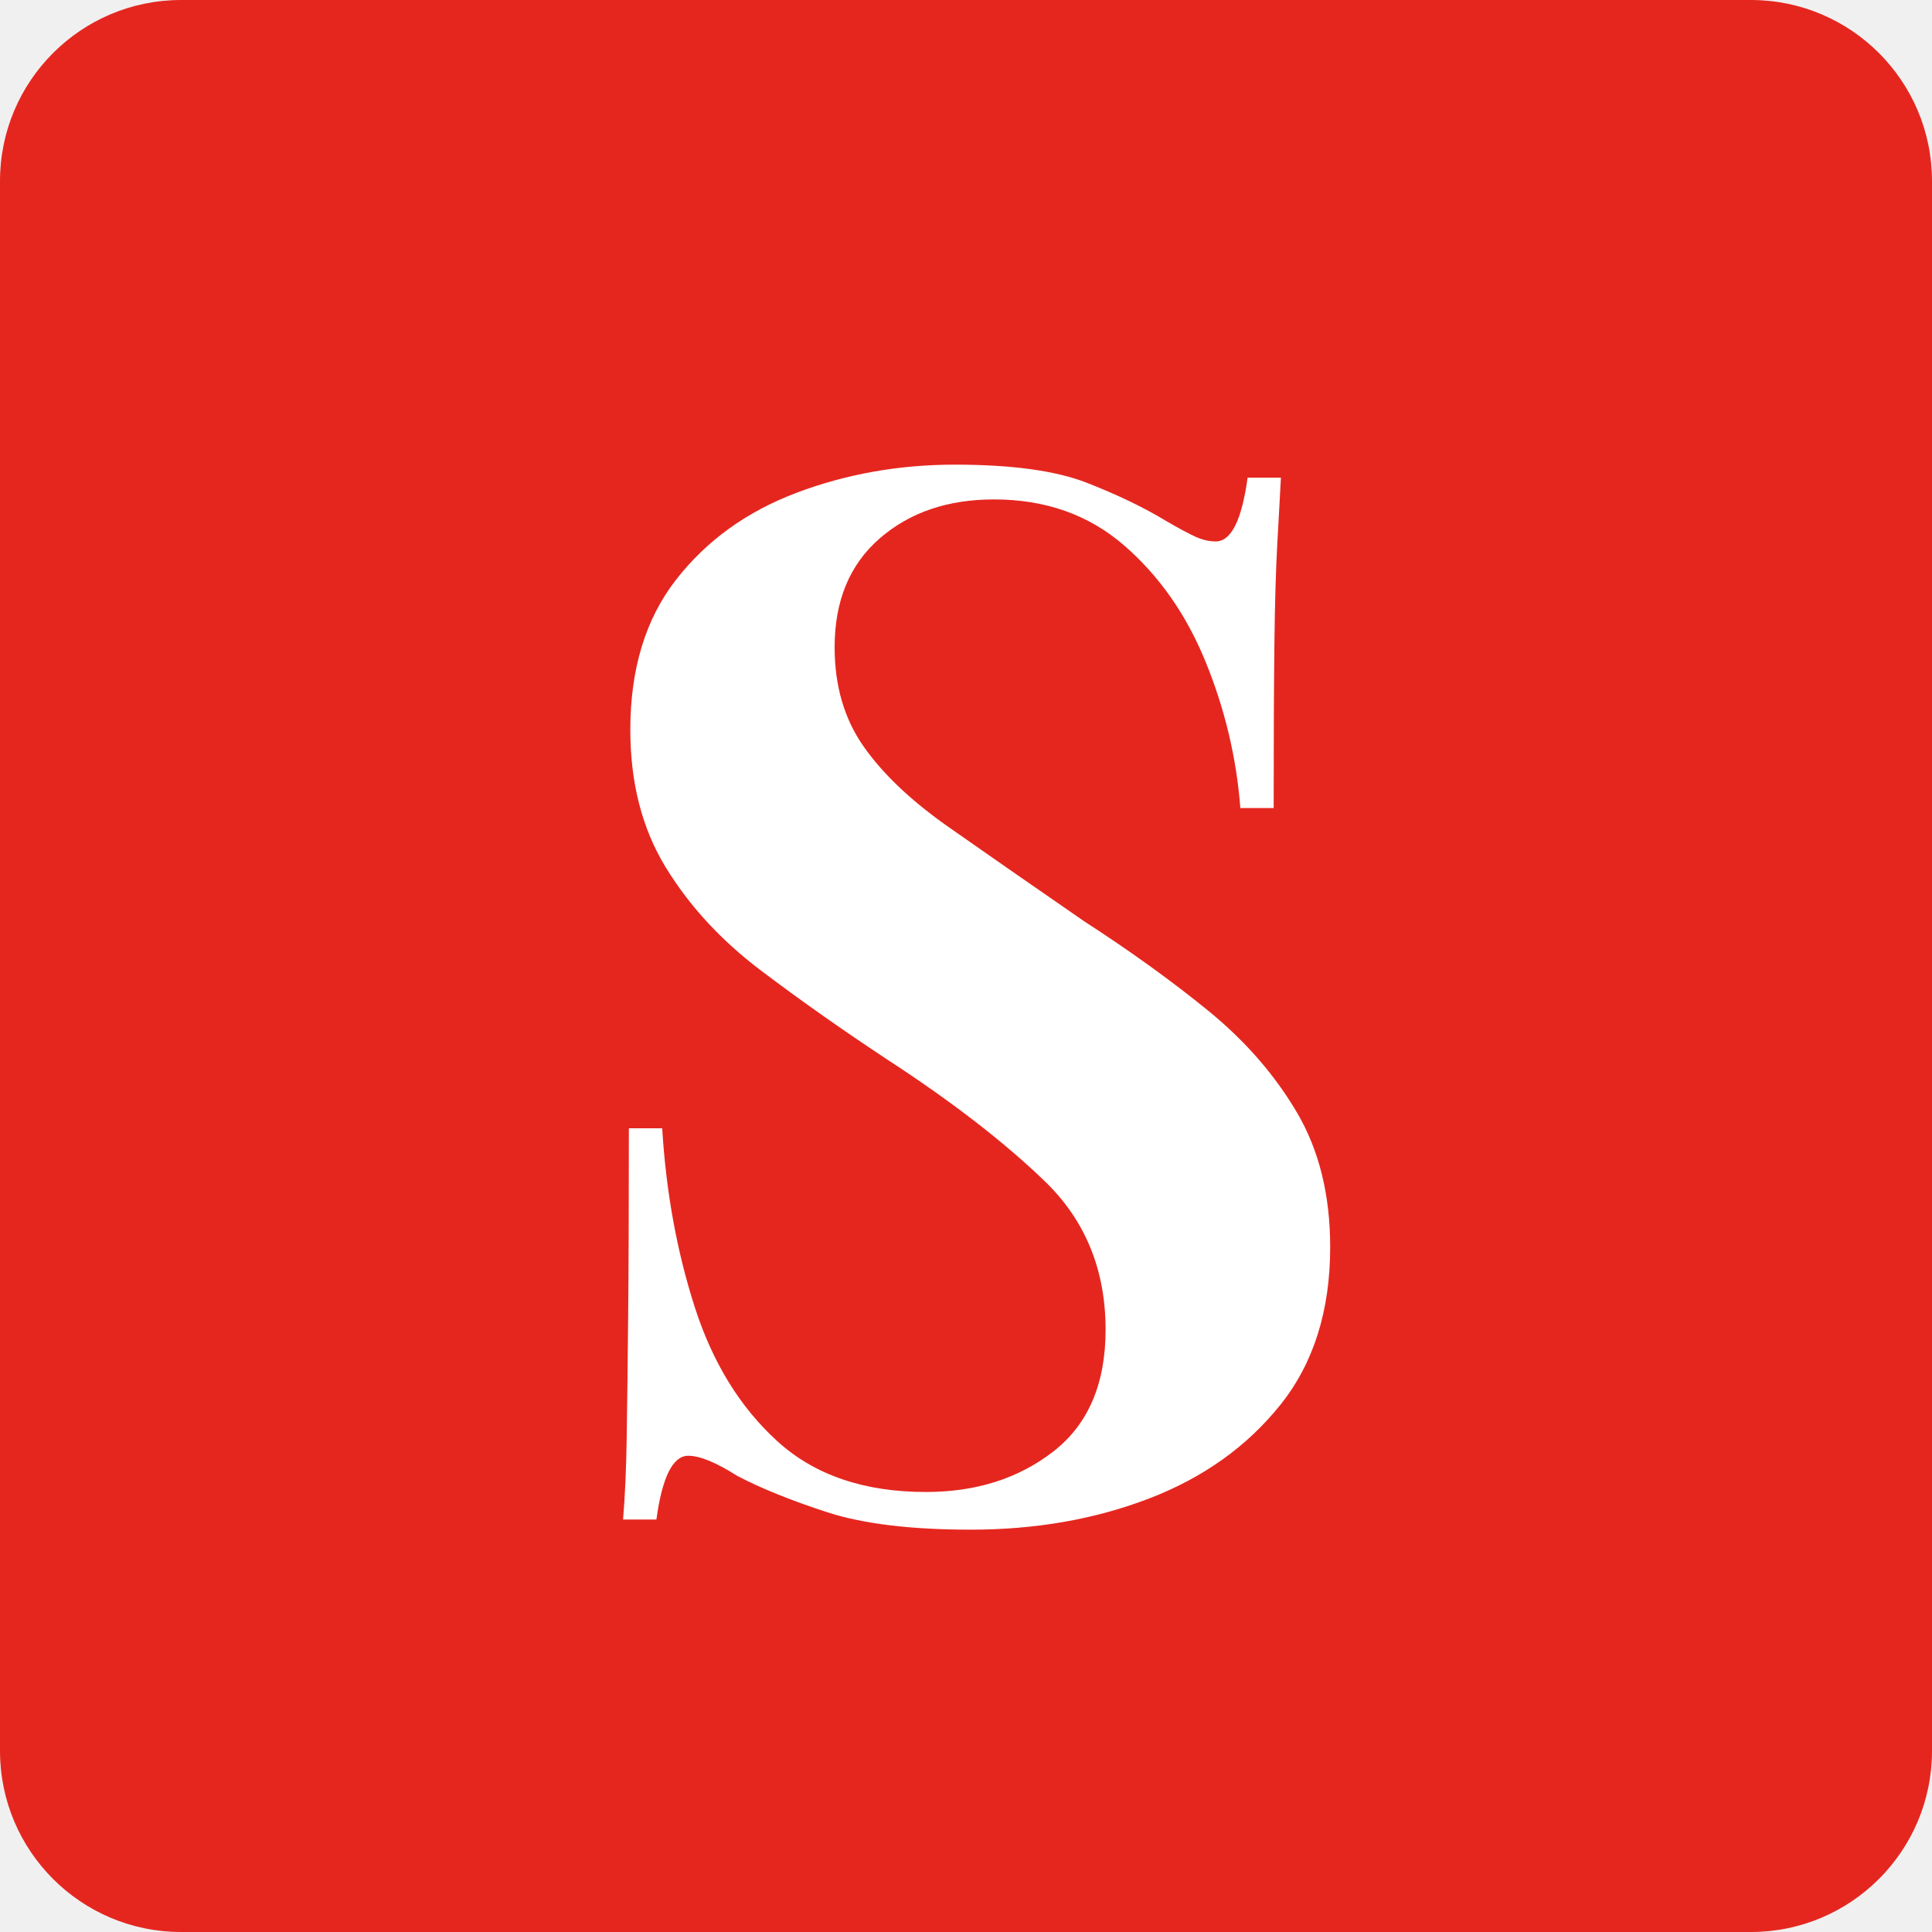
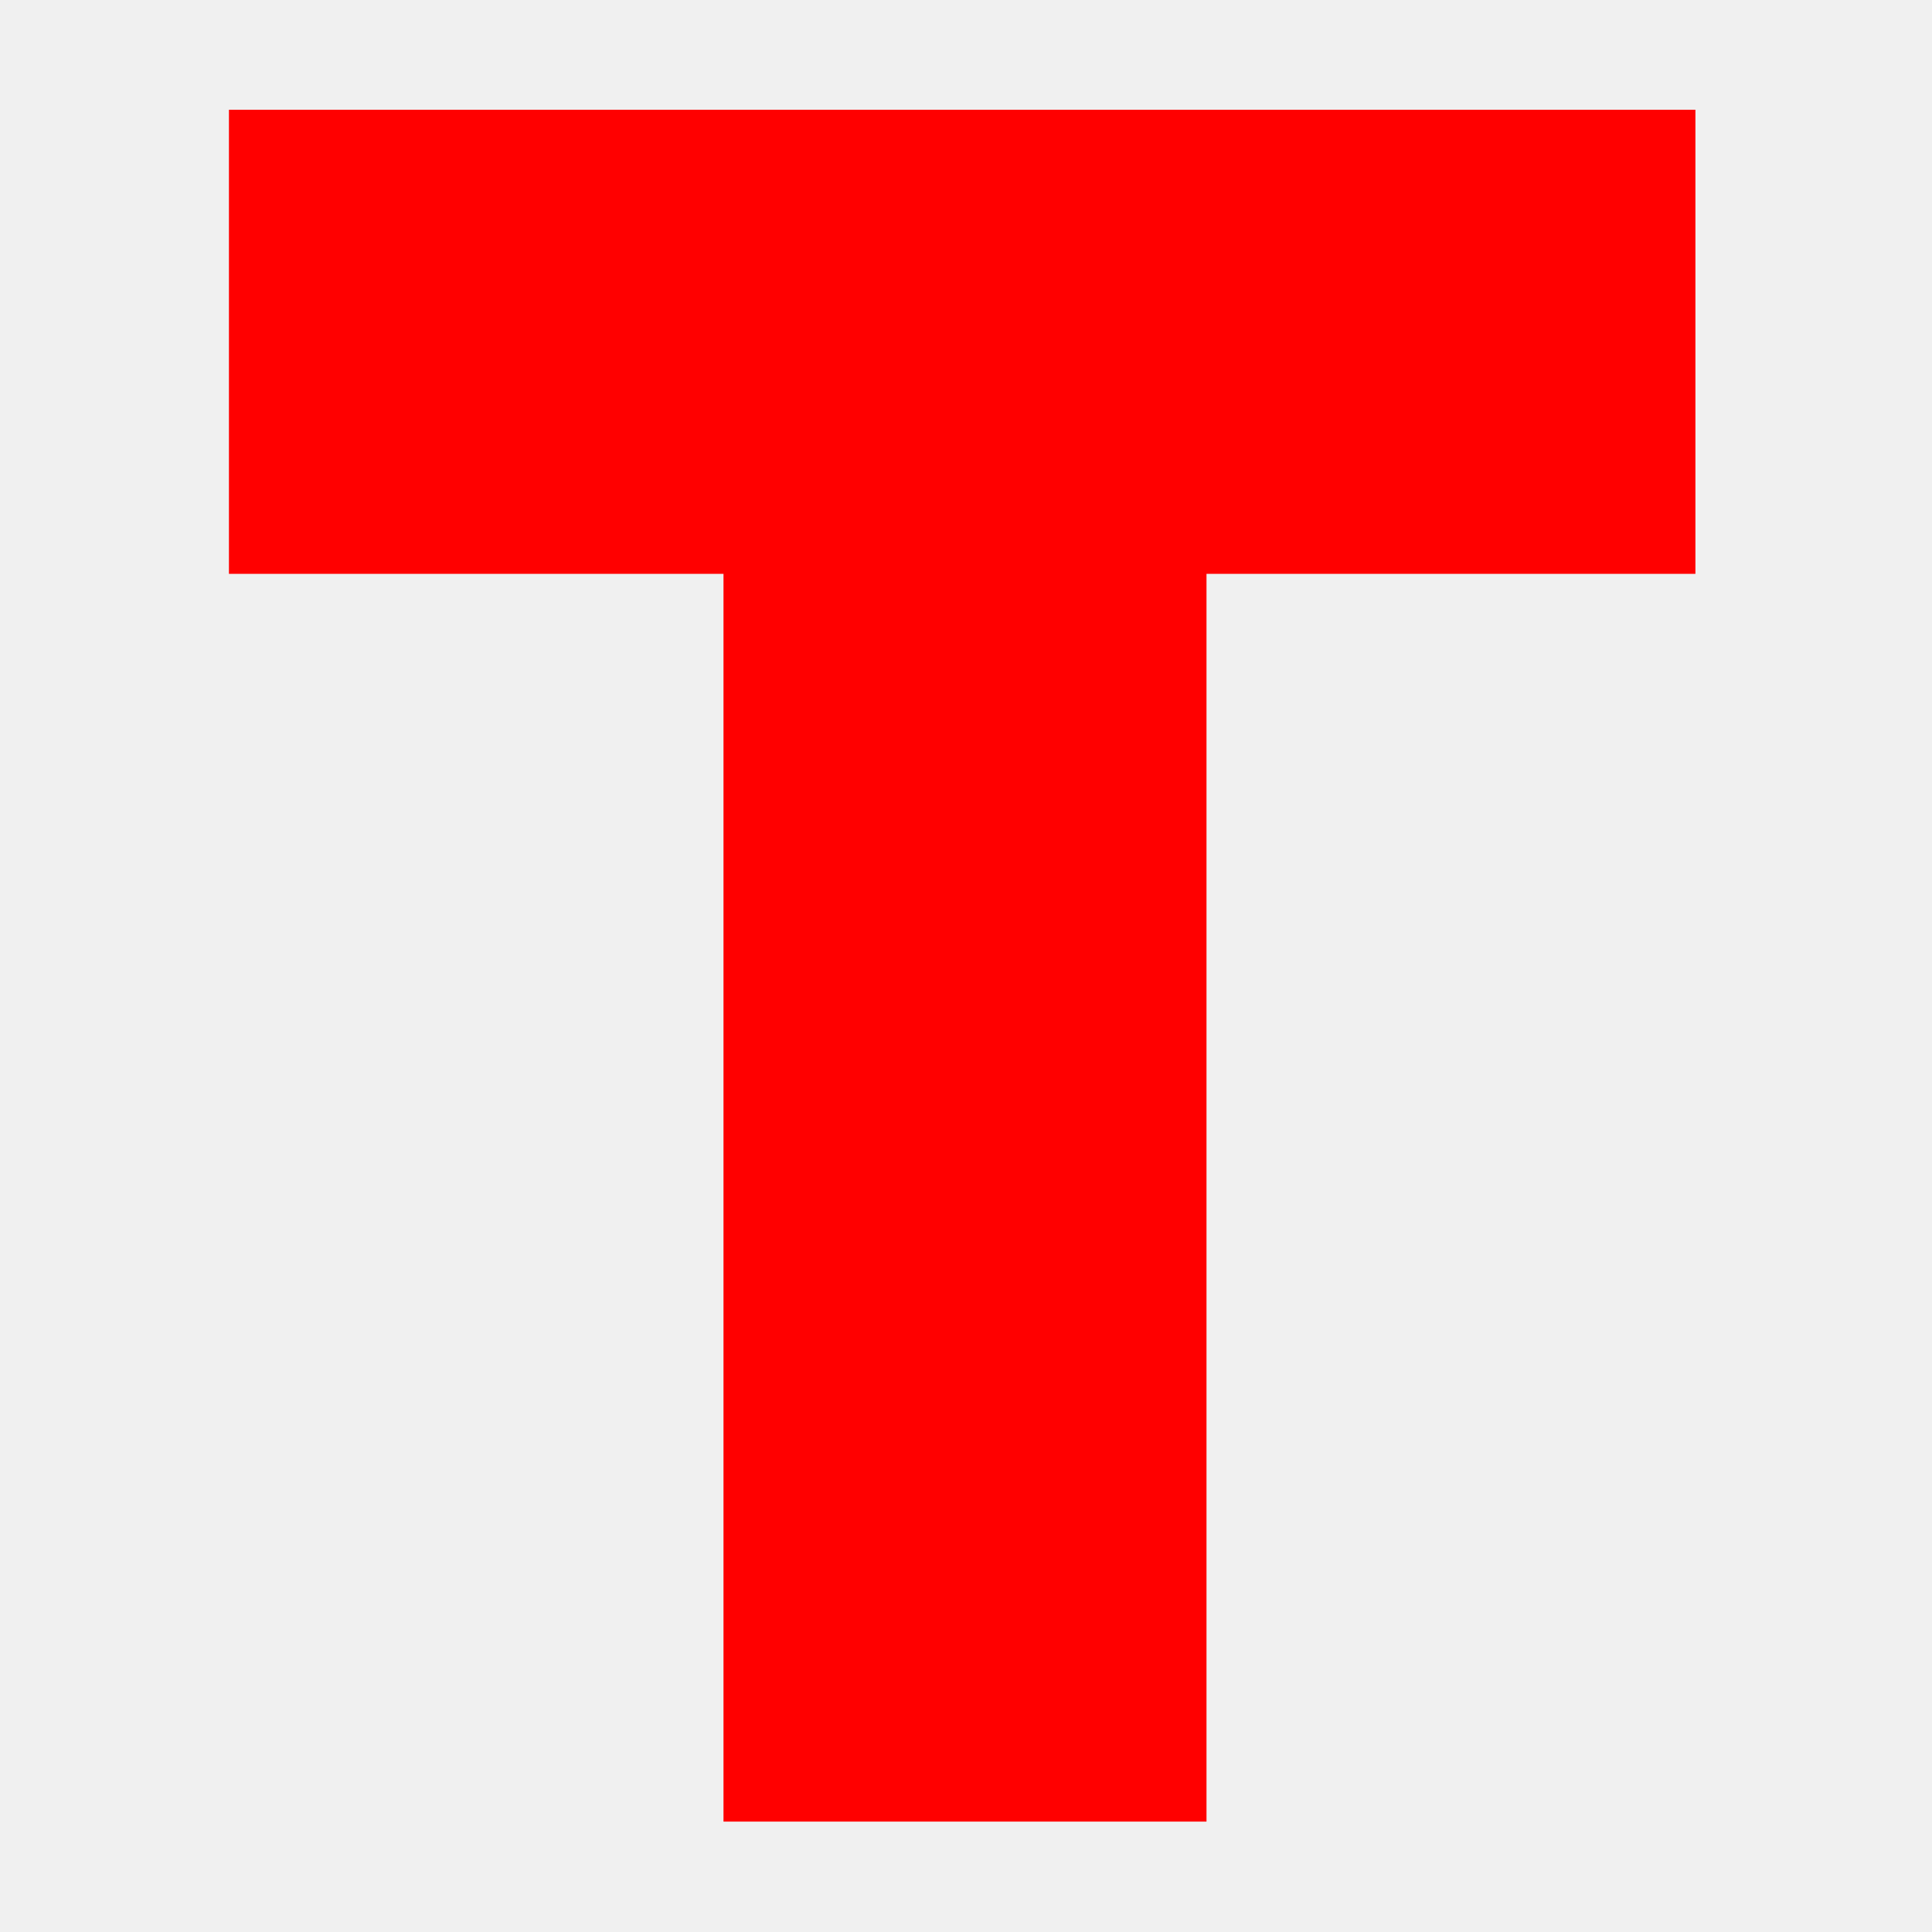
- <svg xmlns="http://www.w3.org/2000/svg" width="32px" height="32px" viewBox="0 0 32 32" version="1.1">
-   <g id="Page-1" stroke="none" stroke-width="1" fill="none" fill-rule="evenodd">
-     <g id="Group">
-       <rect id="Rectangle" fill="#E5261F" x="0" y="0" width="32" height="32" rx="3" />
-       <path d="M16.08,25.336 C17.152,25.336 18.136,25.164 19.032,24.82 C19.928,24.476 20.652,23.96 21.204,23.272 C21.756,22.584 22.032,21.712 22.032,20.656 C22.032,19.792 21.848,19.048 21.48,18.424 C21.112,17.8 20.624,17.24 20.016,16.744 C19.408,16.248 18.72,15.752 17.952,15.256 C17.072,14.648 16.324,14.128 15.708,13.696 C15.092,13.264 14.624,12.82 14.304,12.364 C13.984,11.908 13.824,11.36 13.824,10.72 C13.824,9.952 14.072,9.352 14.568,8.92 C15.064,8.488 15.696,8.272 16.464,8.272 C17.312,8.272 18.028,8.524 18.612,9.028 C19.196,9.532 19.648,10.176 19.968,10.96 C20.288,11.744 20.48,12.552 20.544,13.384 L20.544,13.384 L21.096,13.384 C21.096,12.264 21.1,11.36 21.108,10.672 C21.116,9.984 21.132,9.428 21.156,9.004 L21.17,8.757 C21.188,8.437 21.203,8.155 21.216,7.912 L21.216,7.912 L20.664,7.912 C20.568,8.616 20.392,8.968 20.136,8.968 C20.024,8.968 19.908,8.94 19.788,8.884 C19.668,8.828 19.512,8.744 19.32,8.632 C18.952,8.408 18.512,8.196 18,7.996 C17.488,7.796 16.76,7.696 15.816,7.696 C14.888,7.696 14.012,7.852 13.188,8.164 C12.364,8.476 11.7,8.956 11.196,9.604 C10.692,10.252 10.44,11.08 10.44,12.088 C10.44,12.968 10.636,13.728 11.028,14.368 C11.42,15.008 11.944,15.576 12.6,16.072 C13.256,16.568 13.96,17.064 14.712,17.56 C15.768,18.248 16.632,18.916 17.304,19.564 C17.976,20.212 18.312,21.032 18.312,22.024 C18.312,22.92 18.024,23.592 17.448,24.04 C16.872,24.488 16.168,24.712 15.336,24.712 C14.312,24.712 13.492,24.432 12.876,23.872 C12.26,23.312 11.804,22.572 11.508,21.652 C11.212,20.732 11.032,19.744 10.968,18.688 L10.968,18.688 L10.416,18.688 C10.416,19.952 10.412,20.996 10.404,21.82 C10.396,22.644 10.388,23.312 10.38,23.824 C10.372,24.336 10.352,24.784 10.32,25.168 L10.32,25.168 L10.872,25.168 C10.968,24.464 11.144,24.112 11.4,24.112 C11.592,24.112 11.864,24.224 12.216,24.448 C12.616,24.656 13.112,24.856 13.704,25.048 C14.296,25.24 15.088,25.336 16.08,25.336 Z" id="S" fill="#FFFFFF" fill-rule="nonzero" />
-     </g>
-   </g>
+ <svg xmlns="http://www.w3.org/2000/svg" version="1.1" id="svg2" width="48" height="48" viewBox="0 0 48 48">
+   <defs id="defs6" />
+   <text xml:space="preserve" style="font-style:normal;font-variant:normal;font-weight:normal;font-stretch:normal;font-size:60.366px;line-height:1.25;font-family:Chandas;-inkscape-font-specification:Chandas;letter-spacing:0px;word-spacing:0px;fill:#ff0000;fill-opacity:1;stroke:none;stroke-width:1.509;" x="4.76" y="47.324" id="text14" transform="scale(1.043392,0.9584123)">
+     <tspan id="tspan12" x="4.76" y="91.09" style="font-style:normal;font-variant:normal;font-weight:bold;font-stretch:normal;font-family:Helvetica;-inkscape-font-specification:'Helvetica Bold';stroke-width:1.509;fill:#ff0000;" />
+   </text>
+   <rect style="opacity:1;fill:#ff0000;fill-opacity:1" id="rect16" width="12" height="42.102" x="17.975" y="3.155" />
+   <rect style="opacity:1;fill:#ff0000;fill-opacity:1;stroke-width:0.993" id="rect823" width="36.434" height="11.53" x="5.688" y="2.727" />
</svg>
